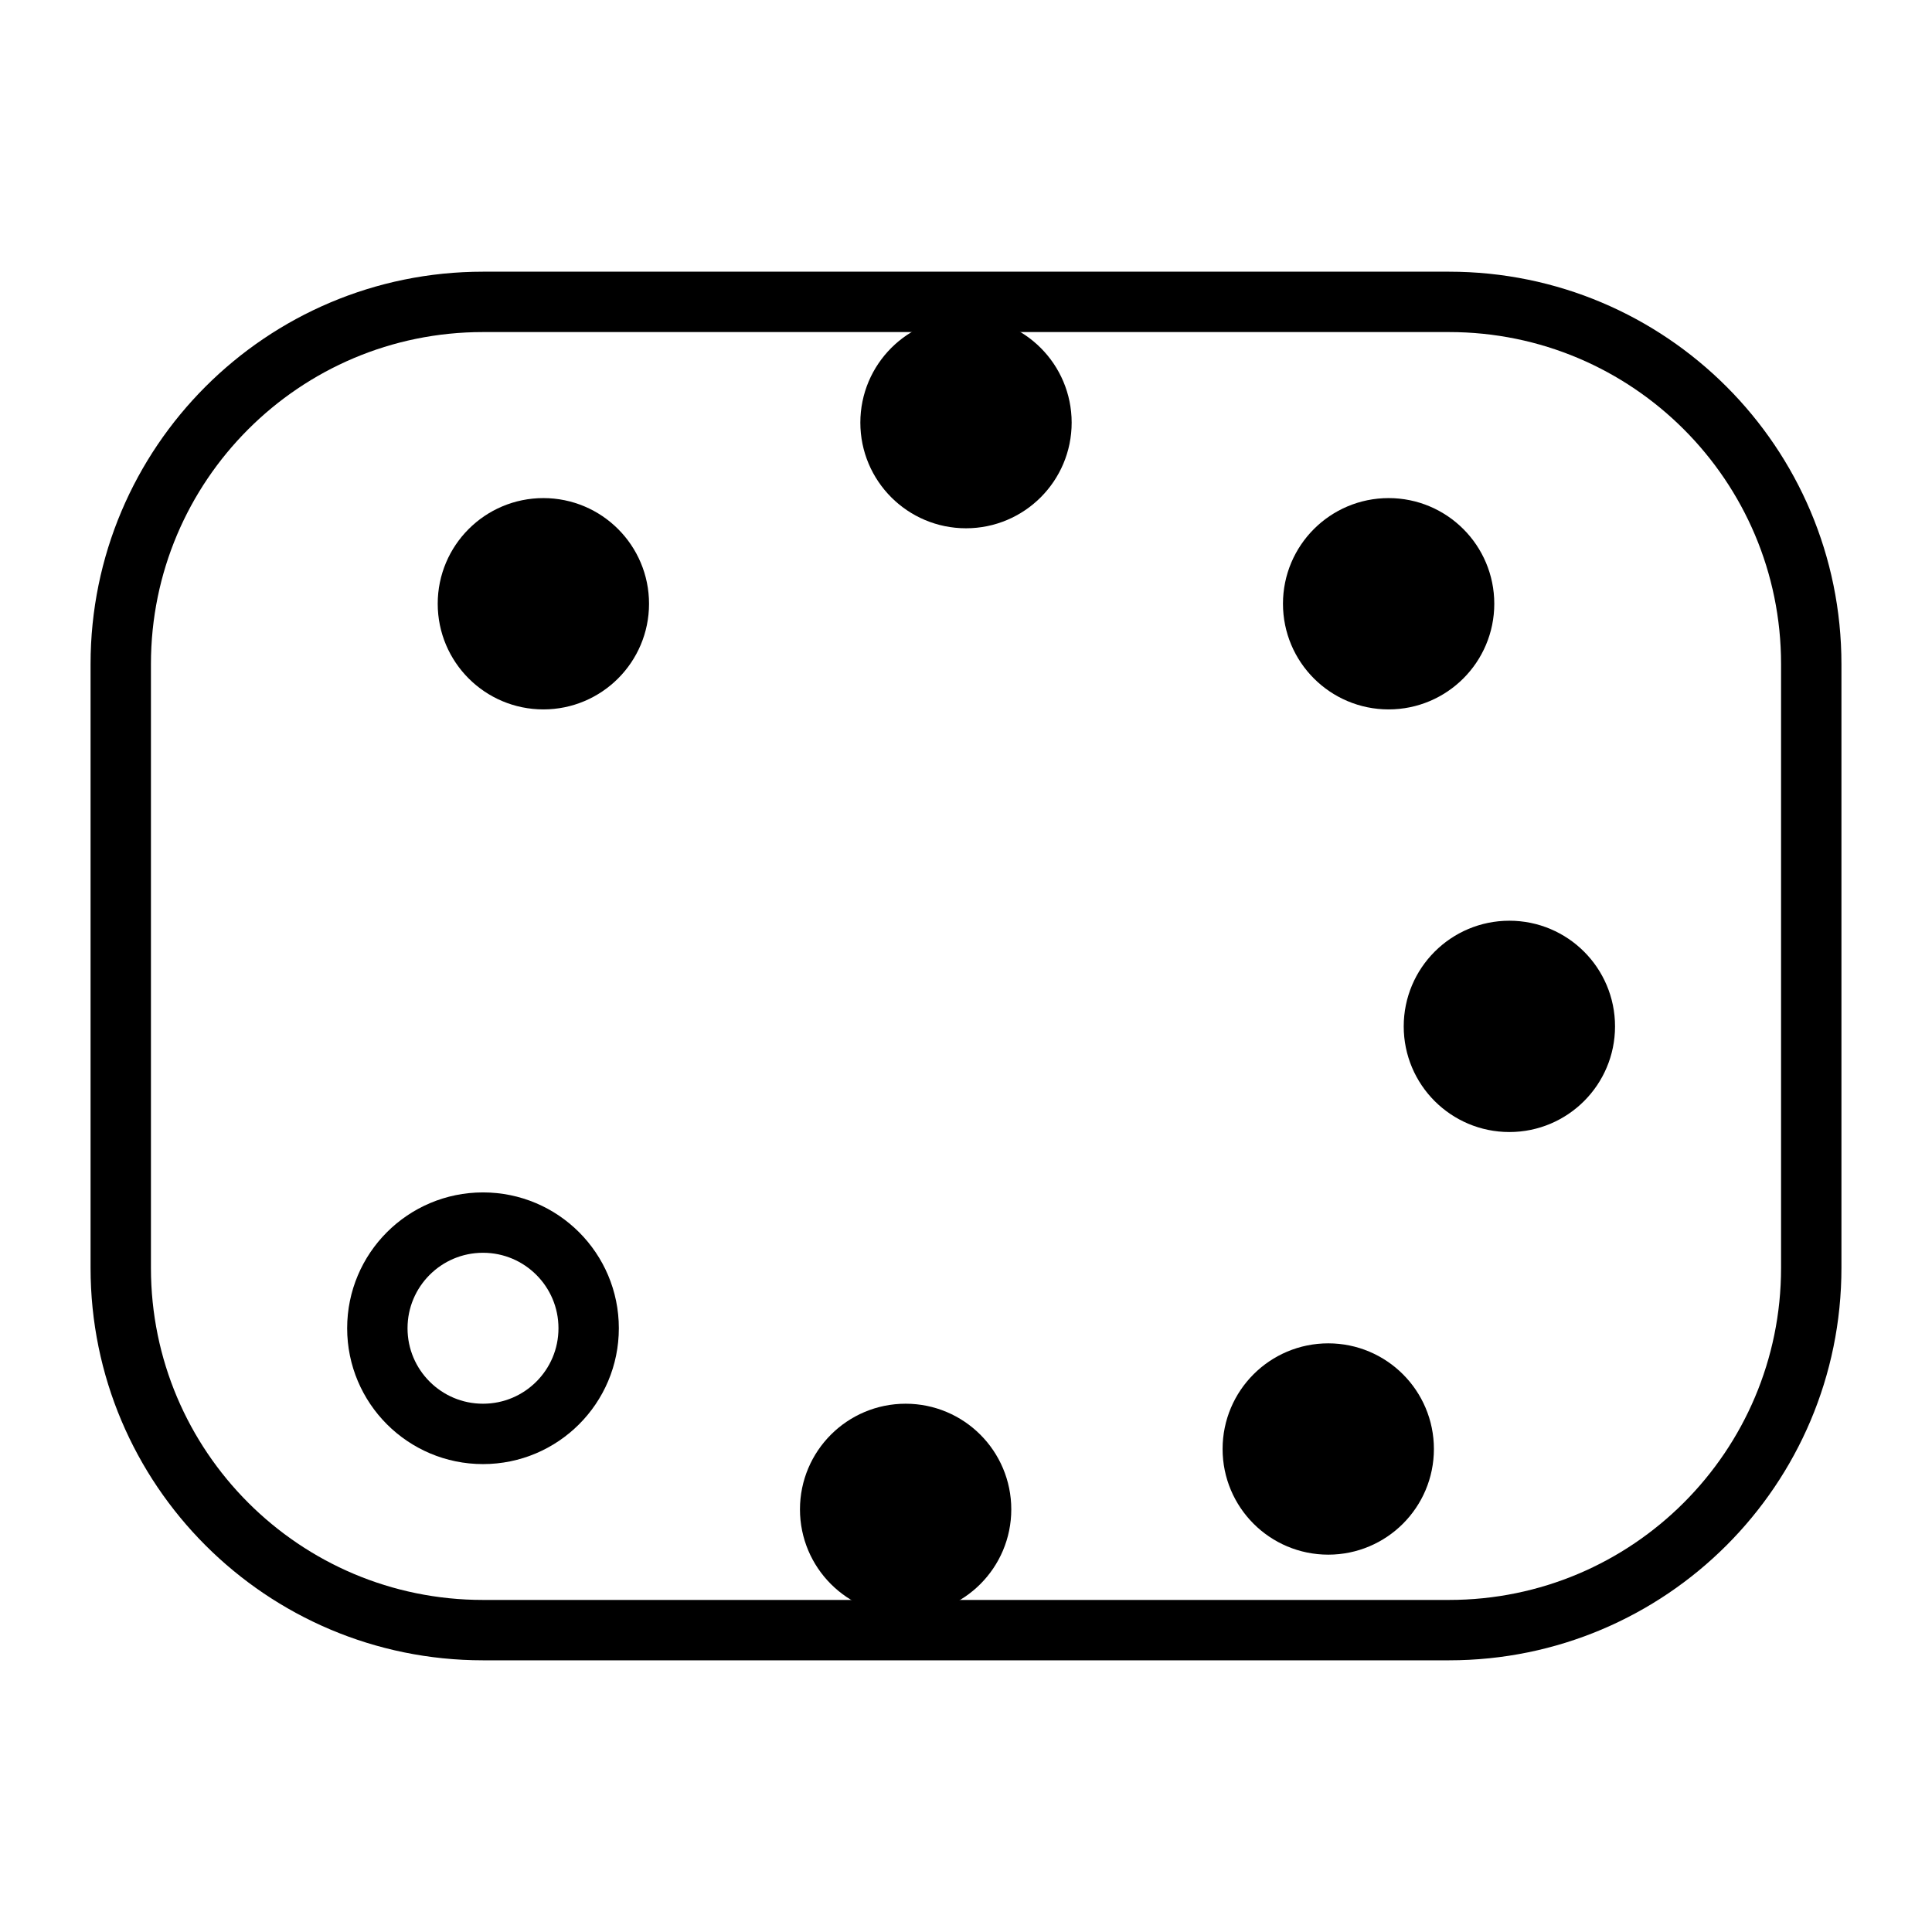
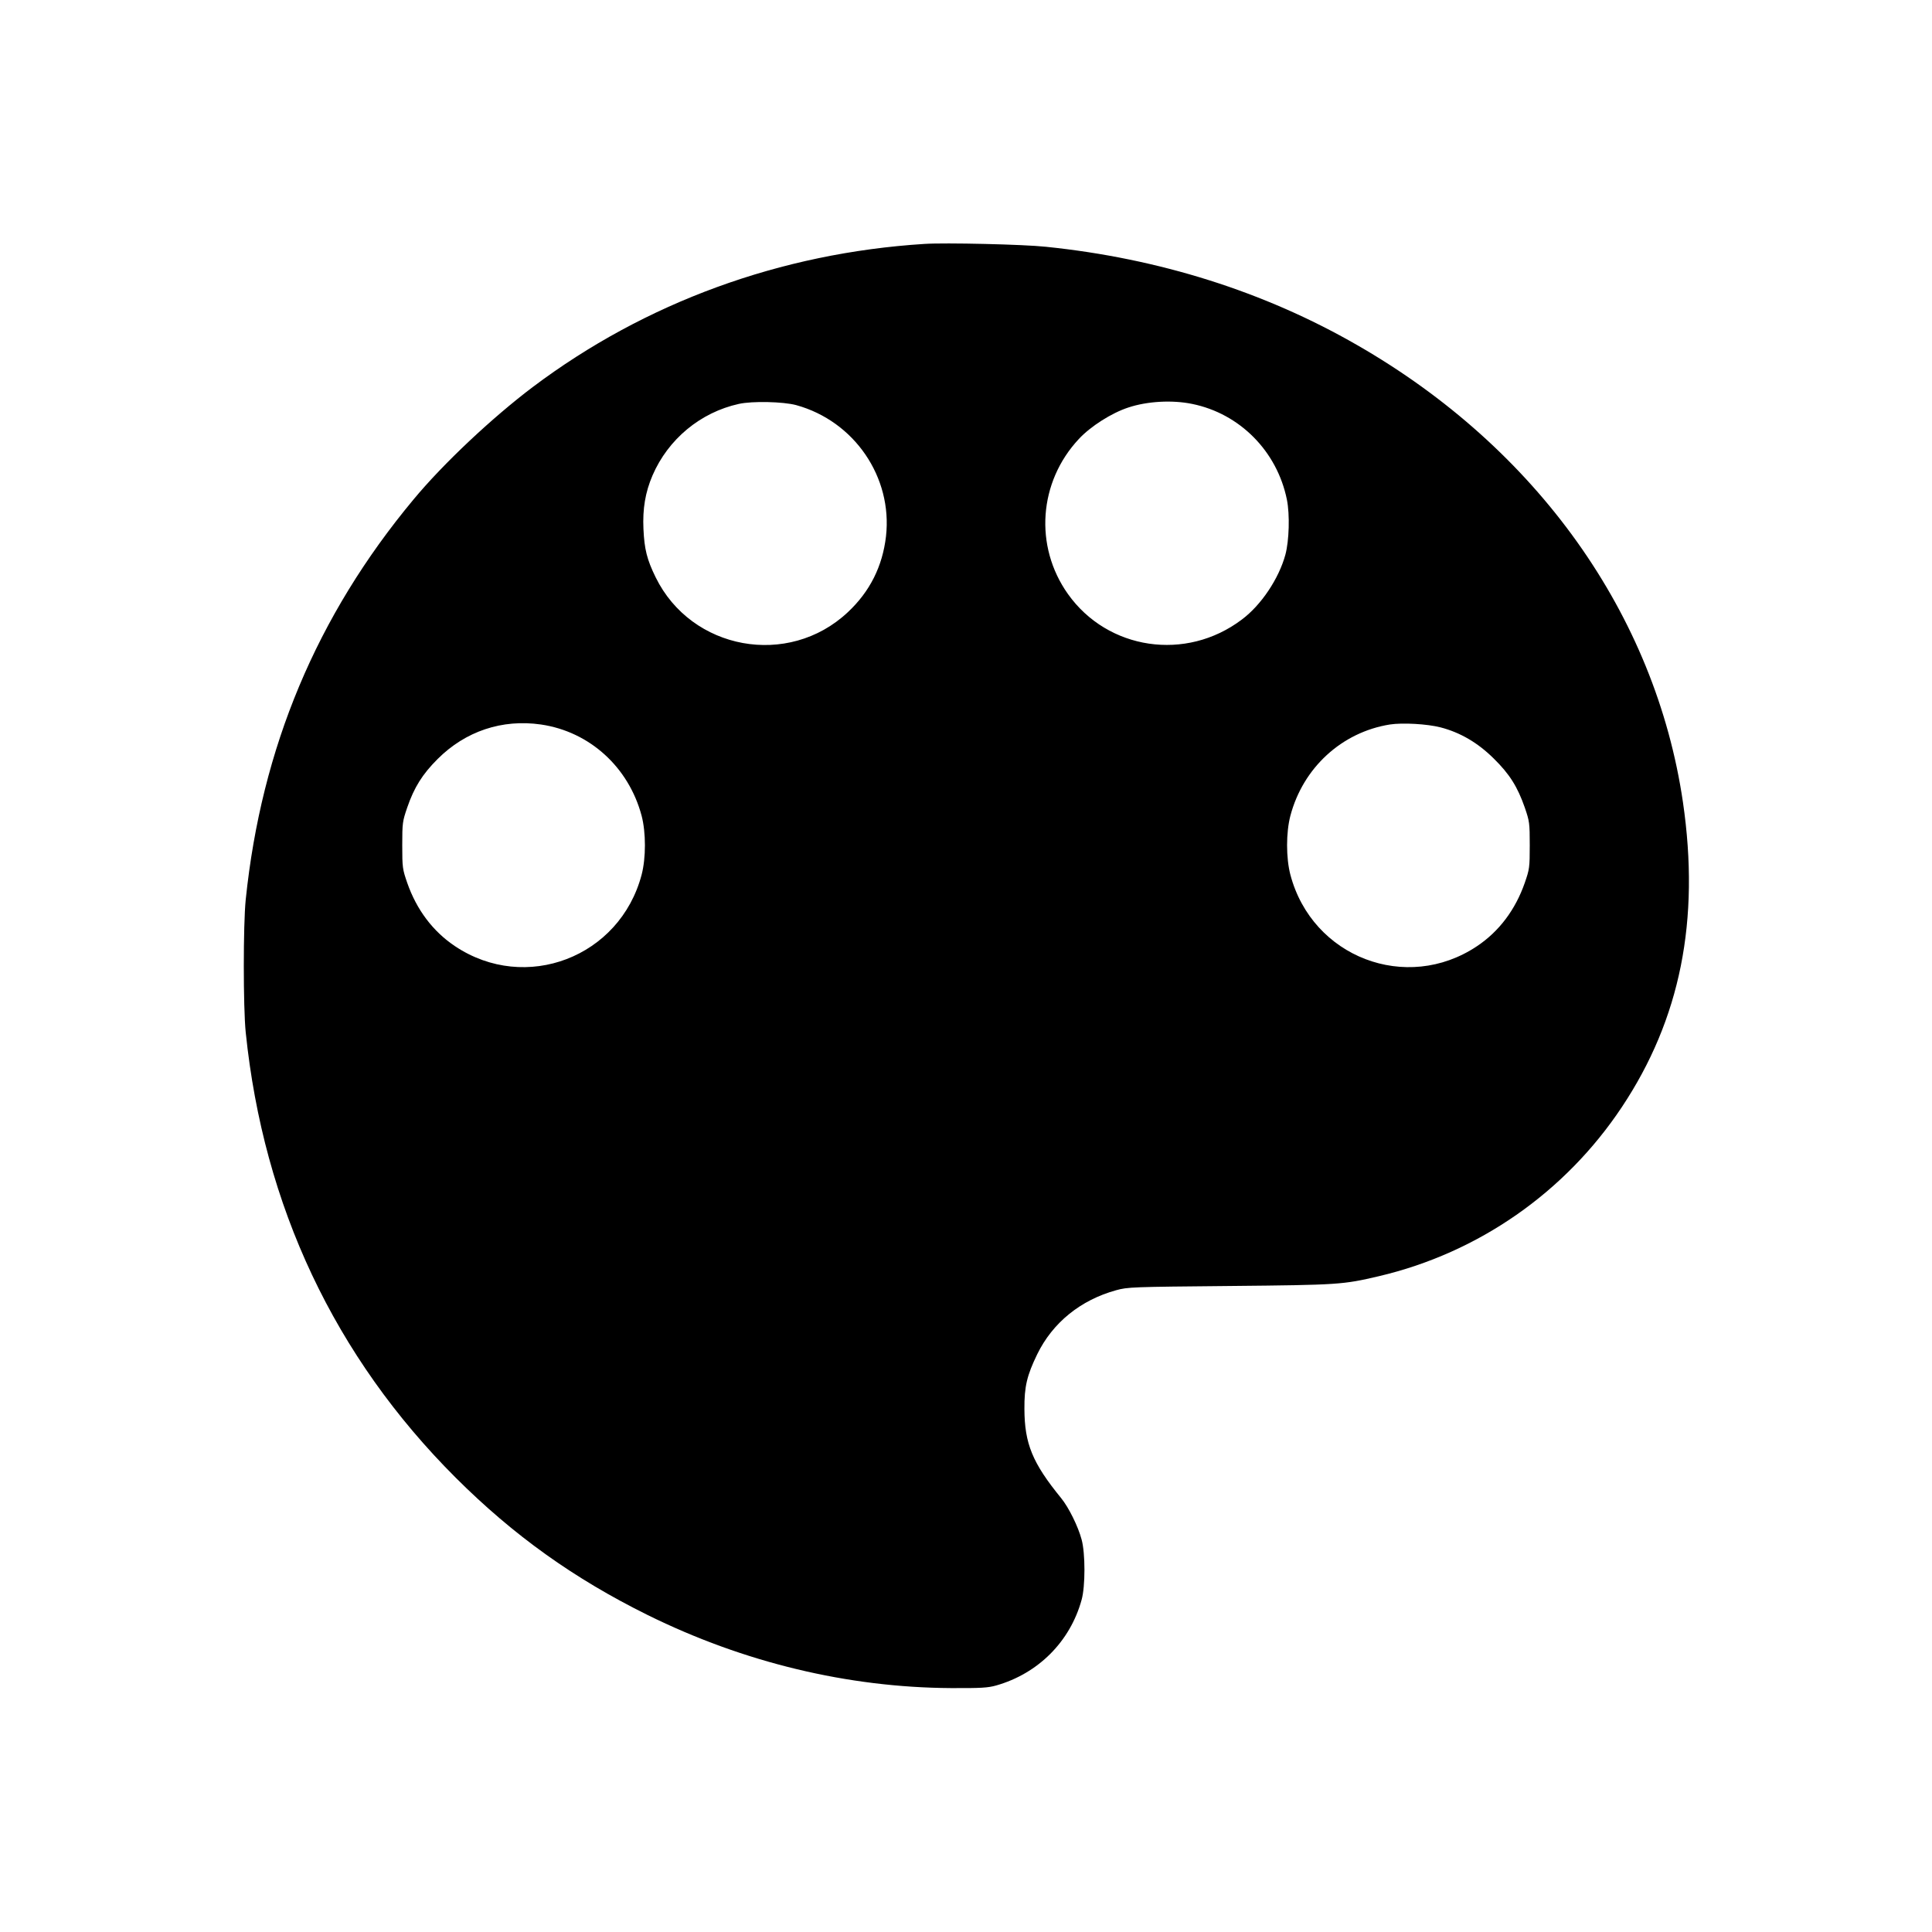
- <svg xmlns="http://www.w3.org/2000/svg" viewBox="0 0 64 64" width="64" height="64" fill="none" stroke="currentColor" stroke-width="2" stroke-linecap="round" stroke-linejoin="round">
-   <circle cx="18" cy="20" r="2.5" fill="currentColor" />
-   <circle cx="32" cy="14" r="2.5" fill="currentColor" />
-   <circle cx="46" cy="20" r="2.5" fill="currentColor" />
-   <circle cx="50" cy="34" r="2.5" fill="currentColor" />
-   <circle cx="44" cy="48" r="2.5" fill="currentColor" />
-   <circle cx="30" cy="50" r="2.5" fill="currentColor" />
-   <path d="M16 10h32a12 12 0 0 1 12 12v20a12 12 0 0 1-12 12H16a12 12 0 0 1-12-12V22a12 12 0 0 1 12-12Z" />
-   <circle cx="16" cy="44" r="3.5" fill="none" stroke="currentColor" stroke-width="2" />
+ <svg xmlns="http://www.w3.org/2000/svg" version="1.0" width="1280pt" height="1280pt" viewBox="0 0 1280 1280" preserveAspectRatio="xMidYMid meet">
+   <g transform="translate(0,1280) scale(0.1,-0.1)" fill="#000000" stroke="none">
+     <path d="M6125 11184 c-953 -60 -1851 -388 -2595 -948 -269 -203 -593 -507 -791 -746 -641 -770 -1007 -1643 -1111 -2650 -17 -164 -17 -716 0 -880 118 -1151 590 -2150 1391 -2950 384 -383 783 -668 1272 -910 638 -315 1326 -480 2009 -484 200 -1 245 2 299 17 279 79 491 291 567 568 25 89 25 308 0 399 -23 87 -86 214 -136 275 -190 233 -242 360 -243 590 -1 149 17 223 85 363 102 209 287 359 523 424 77 21 102 22 755 28 724 7 746 9 986 65 659 155 1233 555 1609 1120 388 583 519 1238 405 2020 -182 1242 -967 2345 -2159 3029 -615 354 -1312 574 -2061 651 -147 16 -668 28 -805 19z m-850 -1068 c385 -106 639 -477 595 -869 -23 -199 -107 -367 -254 -504 -393 -368 -1035 -251 -1272 232 -58 118 -75 187 -81 321 -6 133 12 242 60 354 104 241 318 418 572 474 90 20 295 15 380 -8z m2623 8 c316 -64 563 -314 628 -634 20 -99 15 -272 -10 -365 -43 -158 -160 -334 -289 -430 -369 -279 -888 -202 -1152 170 -224 316 -194 742 73 1027 78 84 217 172 327 208 126 42 291 51 423 24z m-4314 -2124 c322 -47 581 -282 667 -605 29 -111 29 -279 0 -390 -144 -547 -769 -786 -1236 -474 -147 98 -255 242 -317 420 -31 90 -33 100 -33 249 0 149 2 159 33 250 46 134 101 221 201 321 185 185 428 266 685 229z m5960 -19 c131 -34 247 -102 352 -206 106 -104 158 -188 206 -325 31 -91 33 -101 33 -250 0 -149 -2 -159 -33 -249 -62 -178 -170 -322 -317 -420 -467 -312 -1092 -73 -1236 474 -29 111 -29 279 0 390 84 319 341 554 659 605 84 13 246 4 336 -19z" />
+   </g>
</svg>
